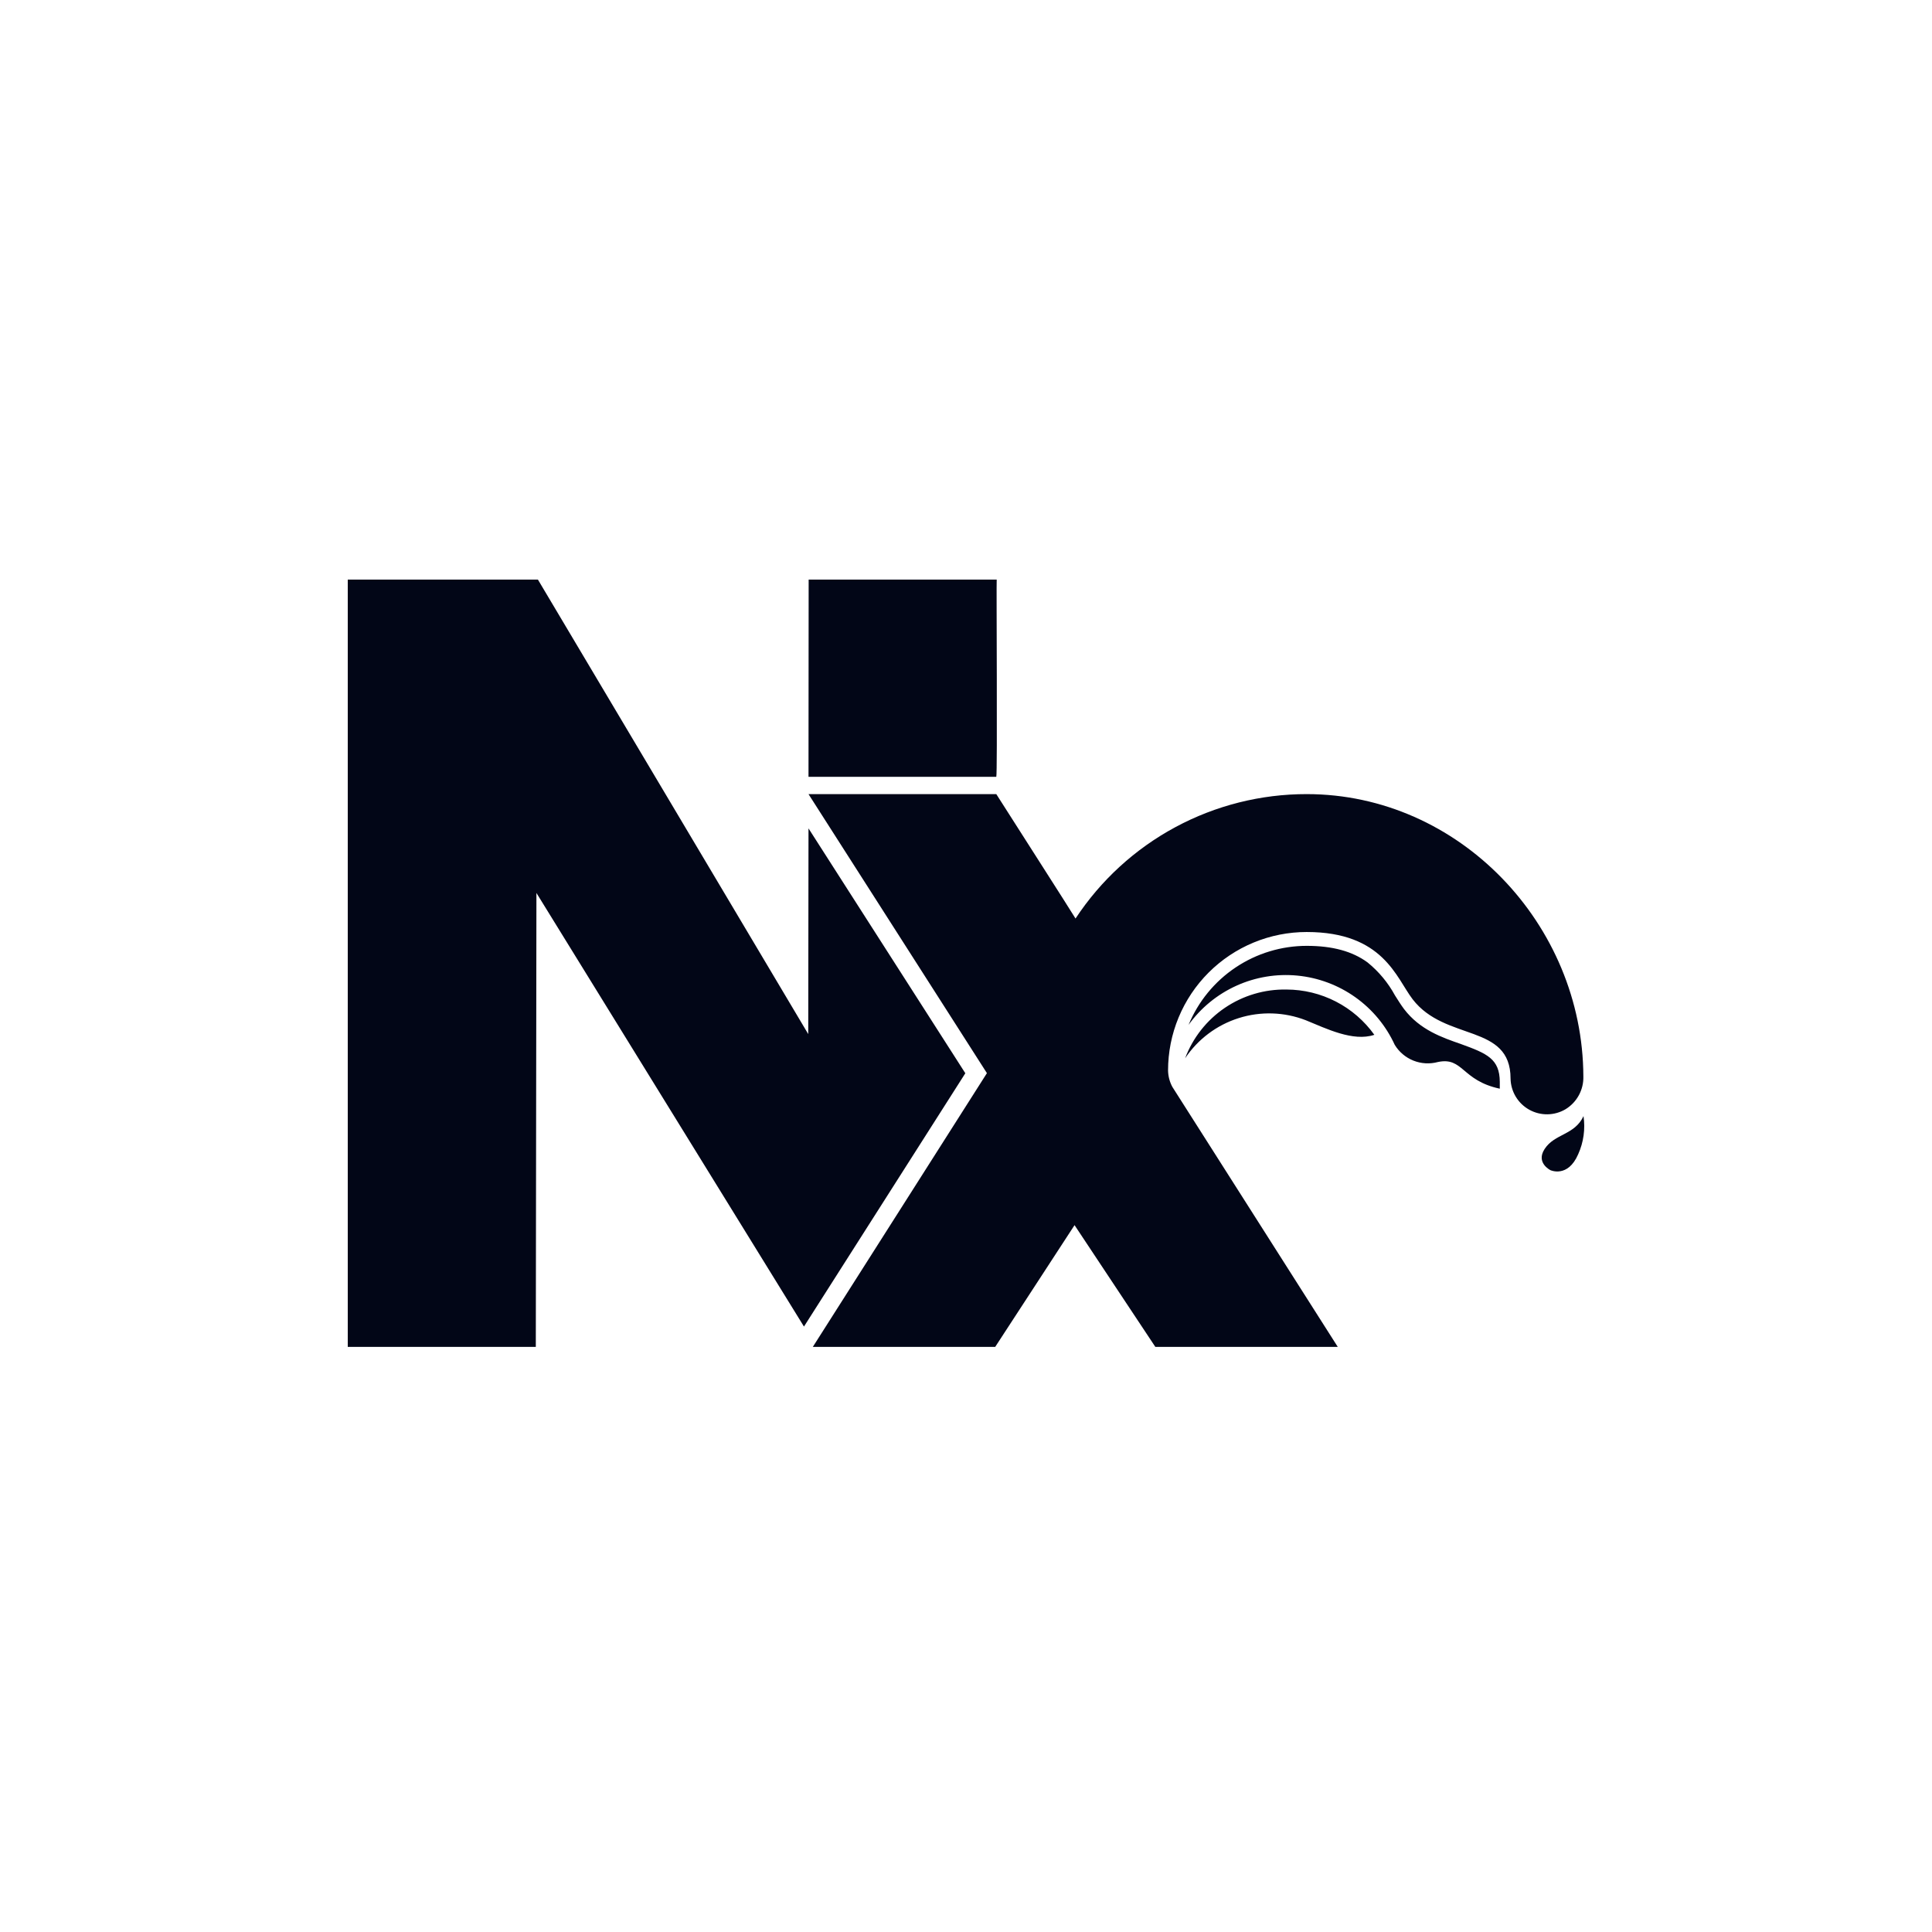
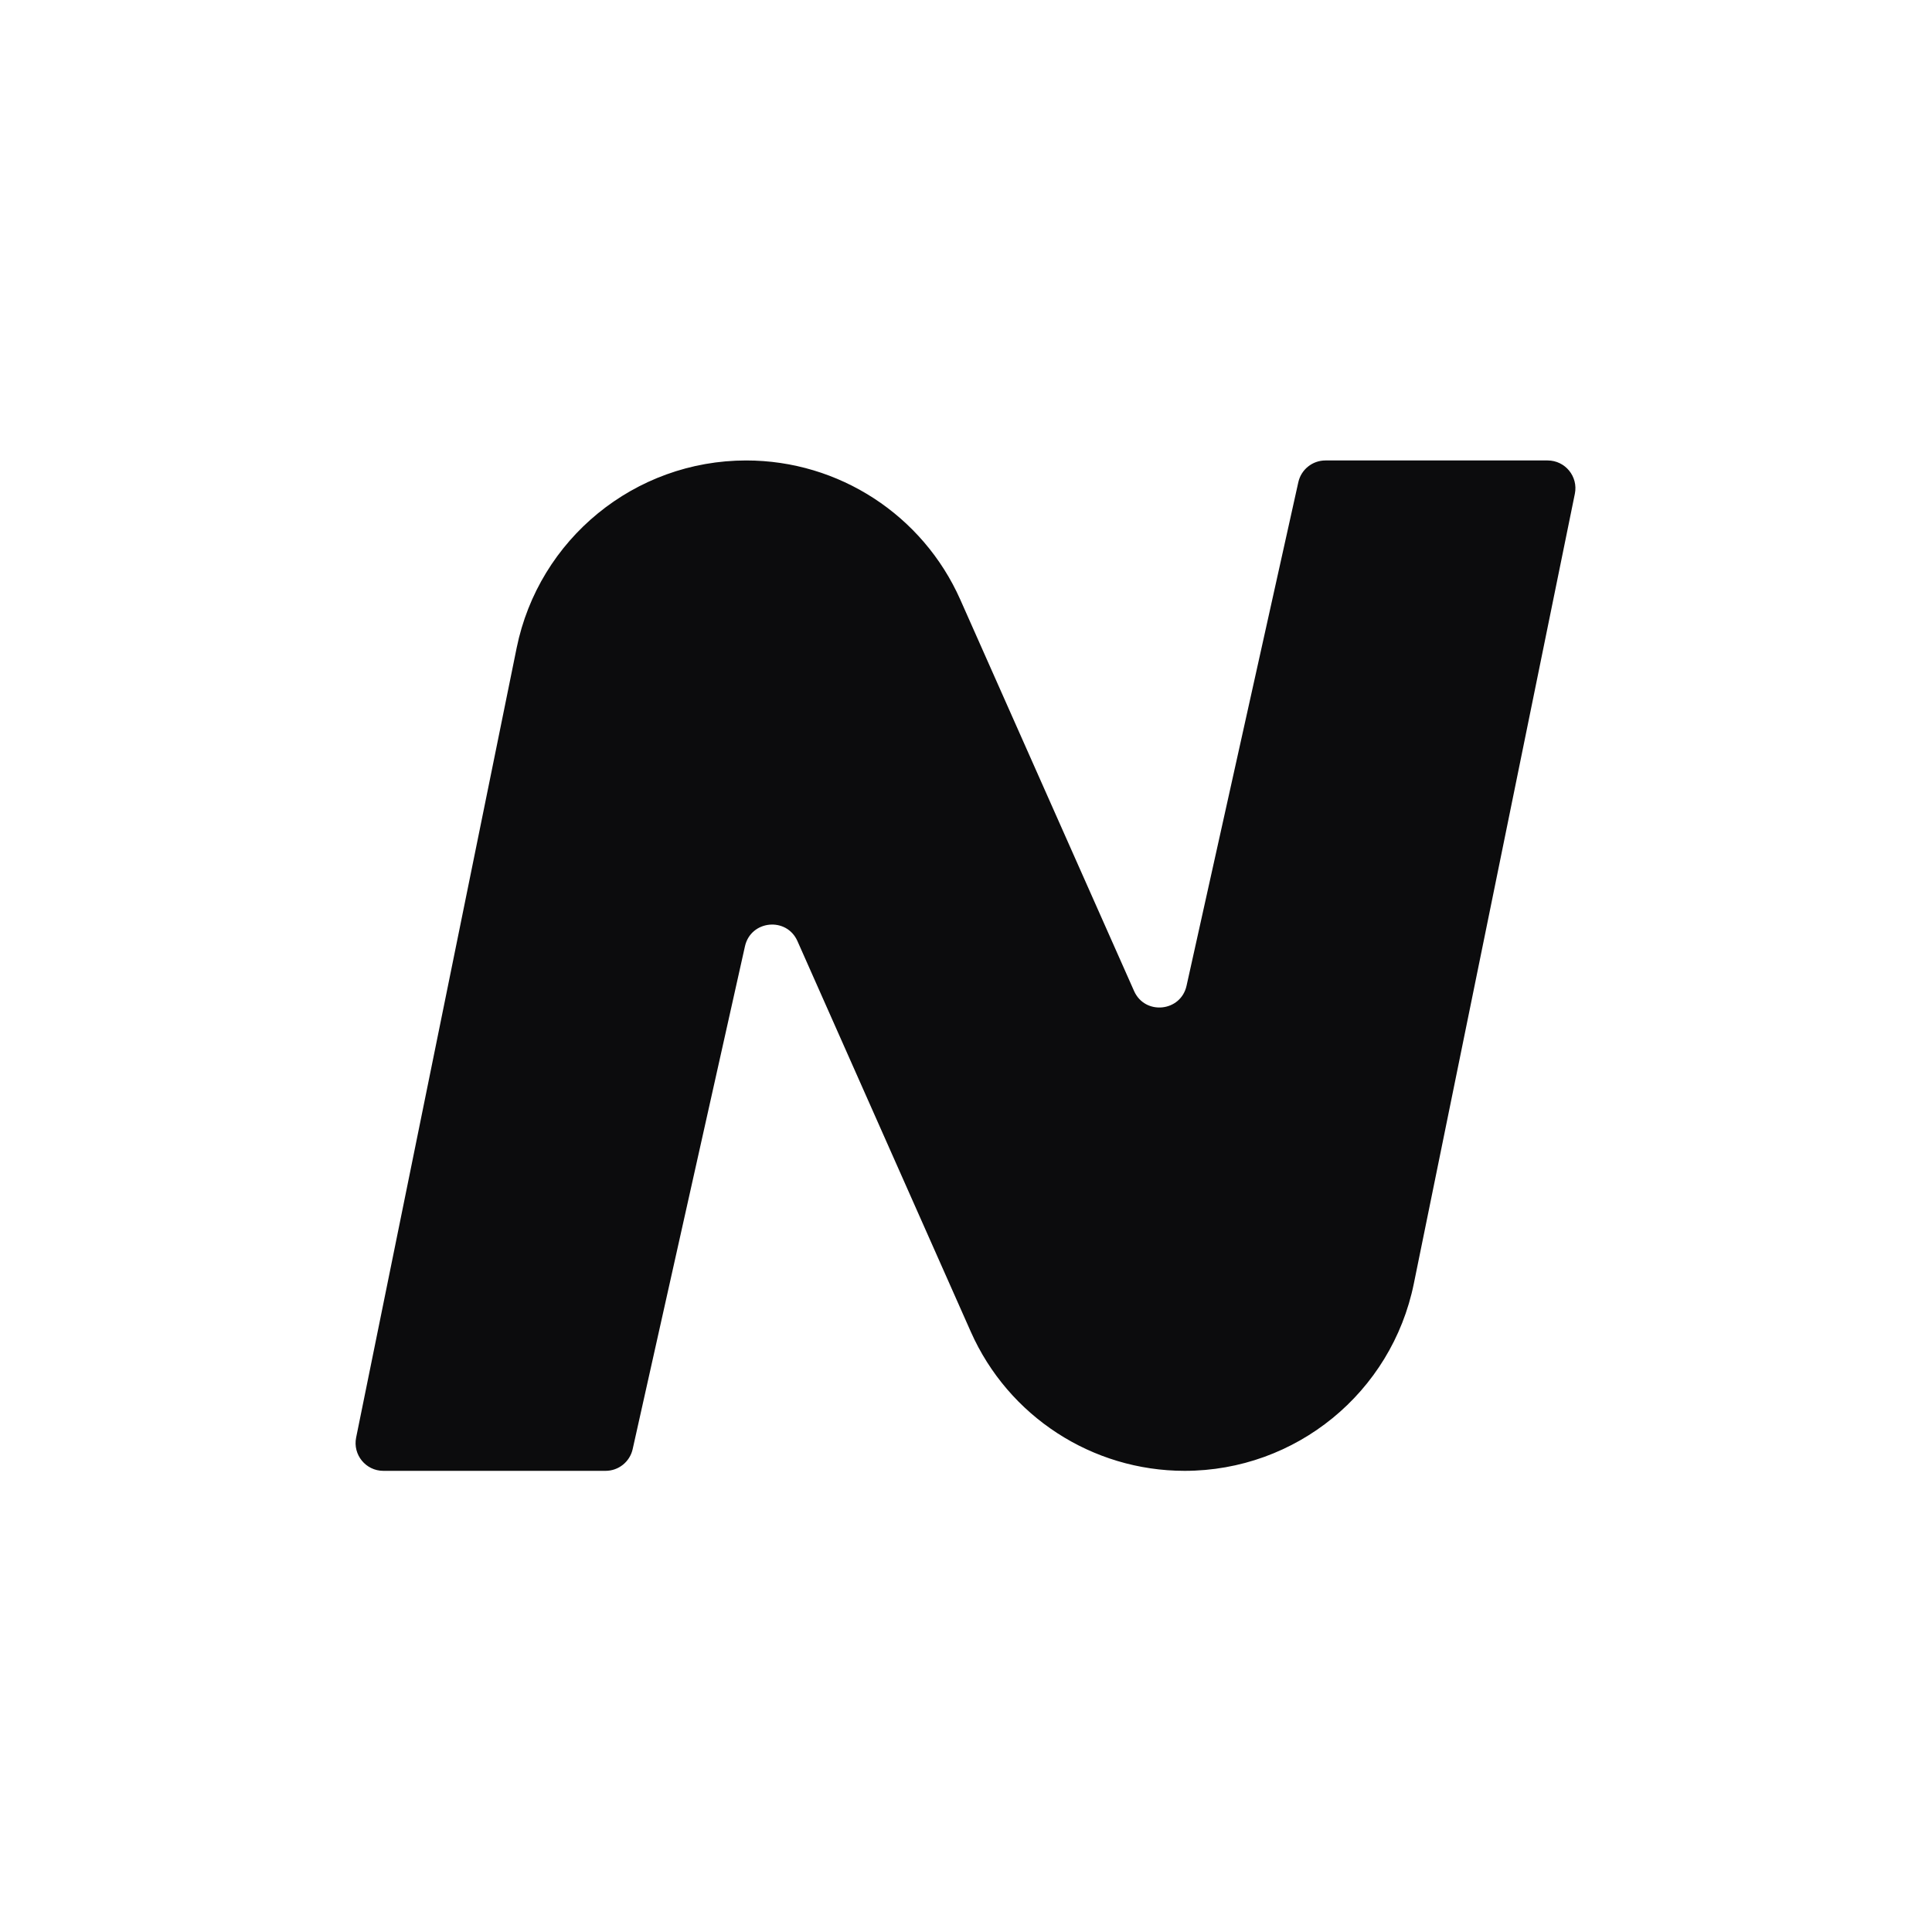
- <svg xmlns="http://www.w3.org/2000/svg" width="1000" height="1000" viewBox="0 0 1000 1000" fill="none">
-   <path d="M499.651 555.512L416.132 686.623L277.653 462.192L277.333 697.143H180V300H278.426L418.345 535.244L418.479 428.768L499.651 555.512V555.512ZM515.678 402.082C516.318 400.804 515.678 301.305 515.891 300H418.559C418.612 301.571 418.425 400.564 418.479 402.082H515.678V402.082ZM665.917 512.181C654.556 511.963 643.406 515.267 634.003 521.639C624.6 528.011 617.406 537.137 613.411 547.762C620.029 537.871 629.827 530.531 641.187 526.953C652.546 523.374 664.788 523.772 675.89 528.08C686.45 532.368 700.344 539.319 711.357 535.617C706.19 528.388 699.374 522.491 691.472 518.416C683.57 514.34 674.81 512.203 665.917 512.181V512.181ZM756.316 540.438C746.317 536.976 734.983 533.061 726.743 522.301C725.143 520.17 723.65 517.774 722.05 515.244C718.48 508.669 713.651 502.86 707.837 498.145C699.997 492.393 689.704 489.57 676.37 489.57C663.264 489.573 650.454 493.463 639.563 500.745C628.673 508.028 620.193 518.376 615.197 530.477C621.53 521.672 630.067 514.682 639.954 510.206C649.84 505.73 660.73 503.925 671.535 504.971C682.339 506.017 692.679 509.878 701.52 516.168C710.362 522.457 717.395 530.955 721.917 540.811C724.168 544.503 727.558 547.366 731.578 548.97C735.598 550.574 740.031 550.832 744.21 549.706C757.357 546.909 756.476 559.294 776.29 563.501V559.959C776.21 548.081 769.73 545.312 756.29 540.438H756.316ZM810.289 574.154C813.196 572.389 815.582 569.887 817.207 566.903C818.833 563.919 819.638 560.559 819.543 557.163C819.276 478.411 755.277 411.031 676.344 411.031C652.616 411.011 629.257 416.887 608.369 428.129C587.482 439.37 569.722 455.625 556.691 475.428C556.424 474.736 516.105 411.776 515.678 411.031H418.479L510.825 555.458L420.719 697.143H515.118L556.184 634.131L597.997 697.143H692.424L606.824 562.596C605.406 559.975 604.638 557.052 604.584 554.074C604.581 544.663 606.433 535.344 610.037 526.649C613.64 517.955 618.923 510.054 625.585 503.398C632.246 496.743 640.155 491.464 648.86 487.862C657.565 484.26 666.895 482.406 676.317 482.406H676.344C716.023 482.406 722.637 506.109 731.197 517.241C748.103 539.239 781.863 529.598 781.863 558.282C781.924 561.571 782.846 564.788 784.539 567.611C786.233 570.434 788.637 572.764 791.513 574.37C794.388 575.976 797.635 576.801 800.93 576.763C804.224 576.725 807.451 575.826 810.289 574.154V574.154ZM819.623 577.697C815.009 587.604 804.69 586.698 799.49 594.715C794.796 601.932 802.53 605.687 802.53 605.687C802.53 605.687 811.516 609.842 816.876 597.405C819.649 591.252 820.609 584.408 819.623 577.697V577.697Z" fill="#020617" />
+ <svg xmlns="http://www.w3.org/2000/svg" width="600" height="600" viewBox="-108.5 -143 600 600" fill="none">
+   <path d="M303.126 6.95607e-06L372.135 9.23063e-07C377.59 4.46199e-07 381.674 5.001 380.585 10.346L330.576 255.651C323.679 289.482 293.924 313.783 259.398 313.783C230.675 313.783 204.65 296.859 193 270.605L139.152 149.26C135.78 141.661 124.666 142.764 122.854 150.878L87.98 307.039C87.1 310.98 83.602 313.783 79.564 313.783L10.553 313.783C5.1 313.783 1.016 308.785 2.102 303.442L51.941 58.262C58.832 24.36 88.642 -6.58459e-05 123.237 -6.88703e-05C151.999 -7.13847e-05 178.061 16.944 189.732 43.23L243.695 164.766C247.071 172.369 258.192 171.256 259.994 163.136L294.707 6.755C295.583 2.808 299.083 7.30947e-06 303.126 6.95607e-06Z" fill="#0C0C0D" />
</svg>
